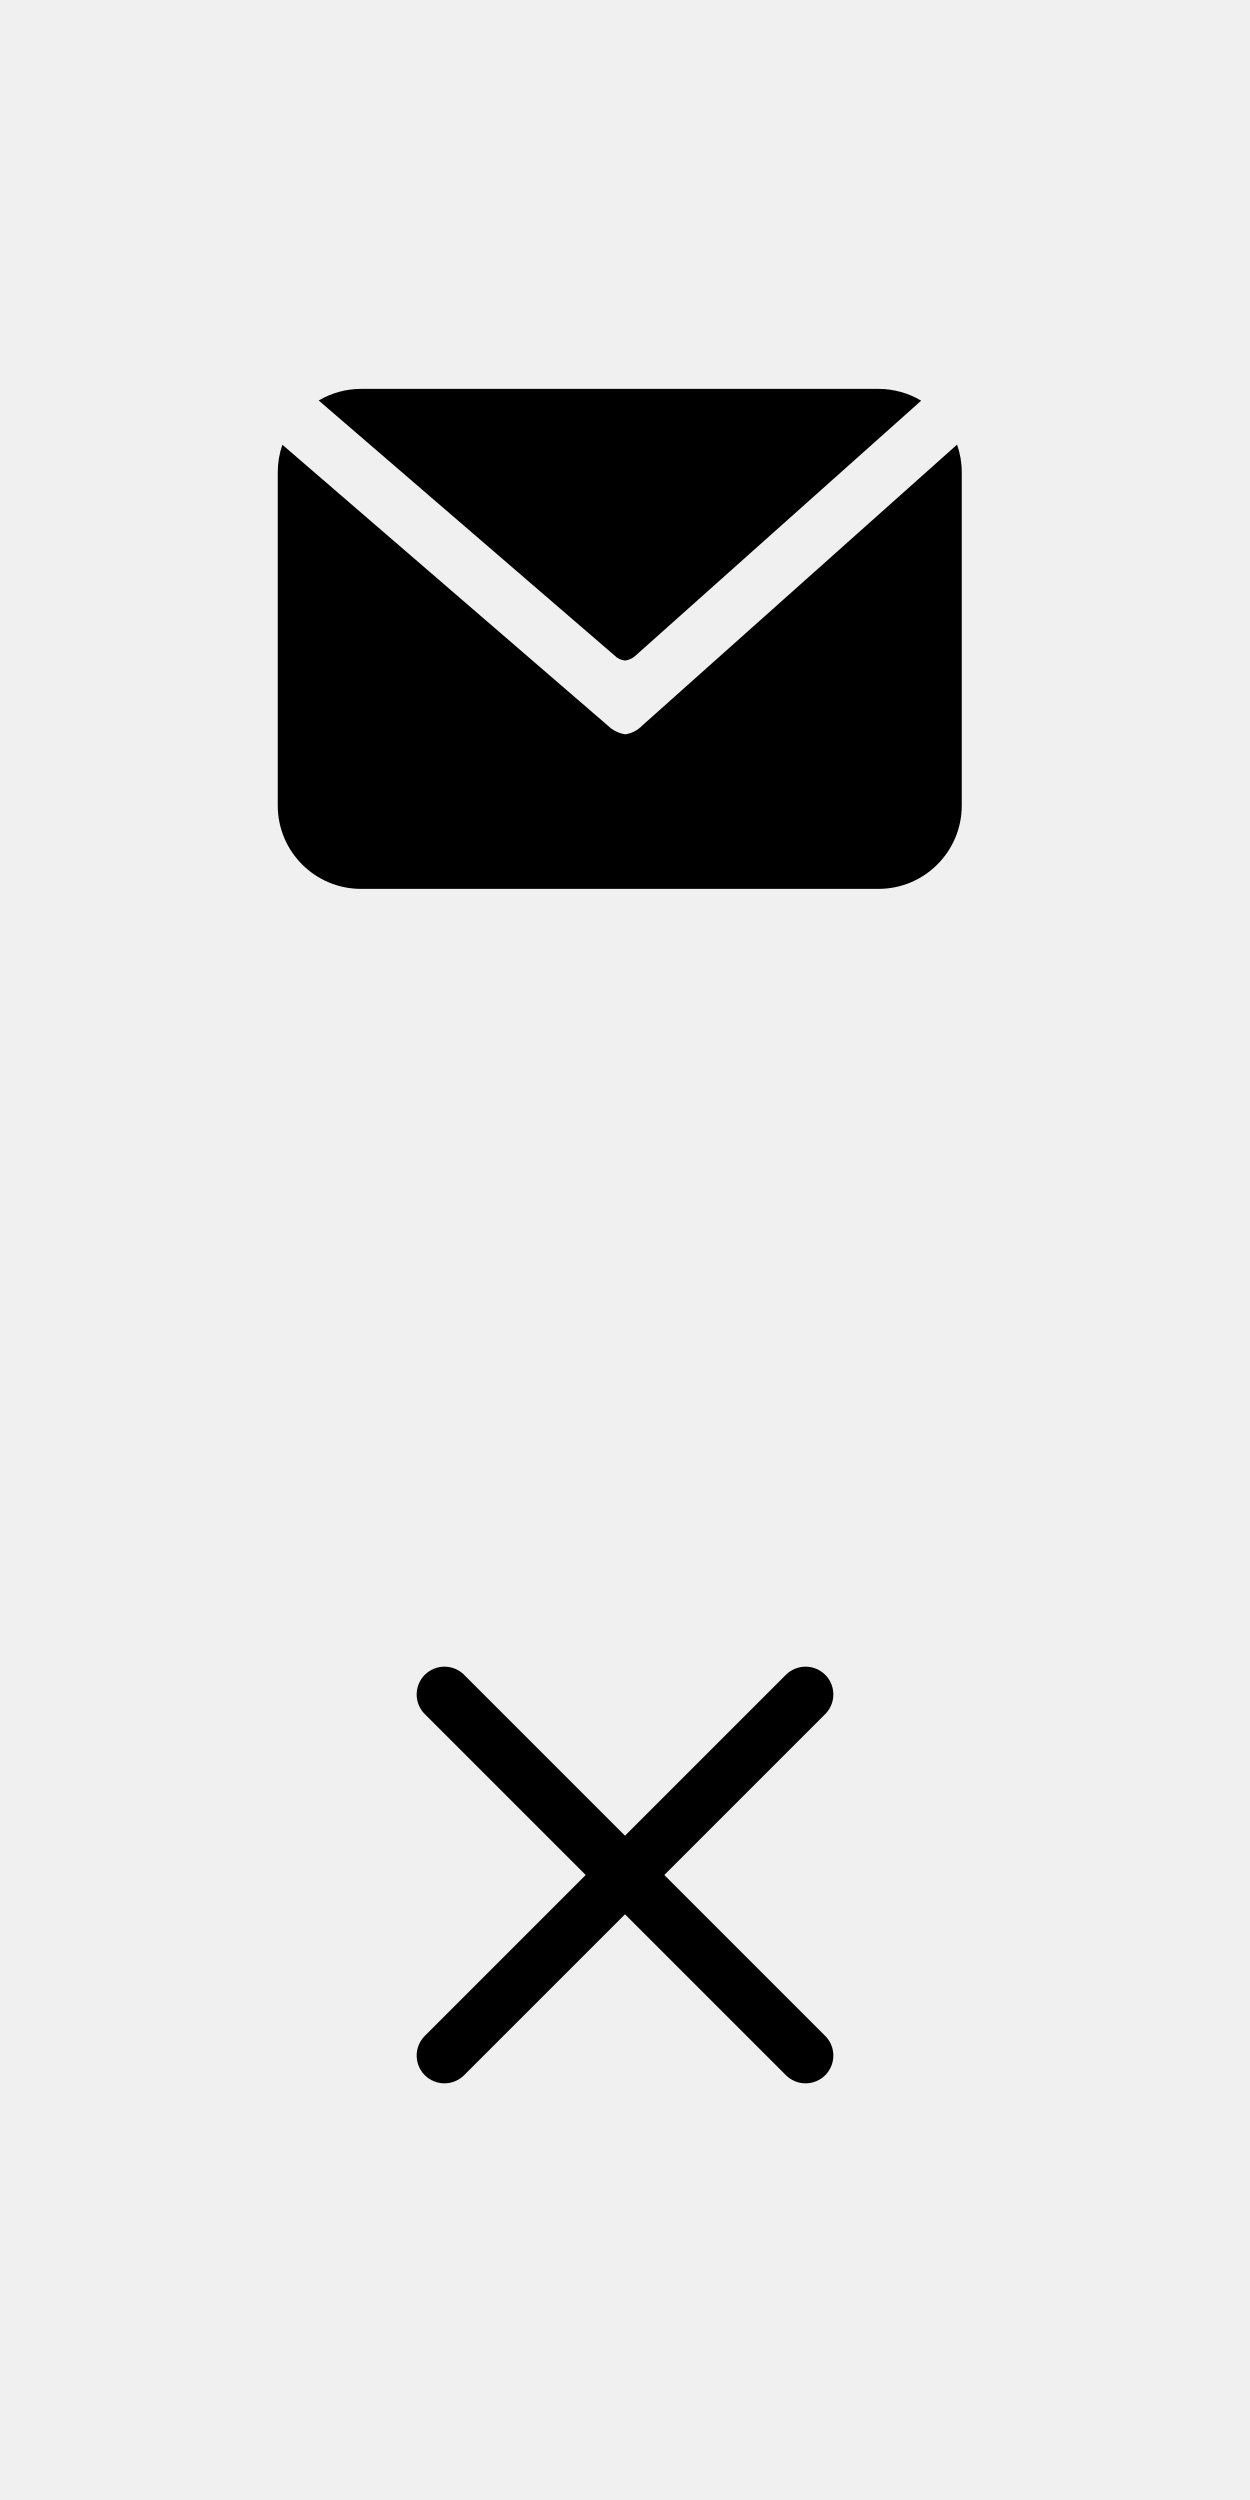
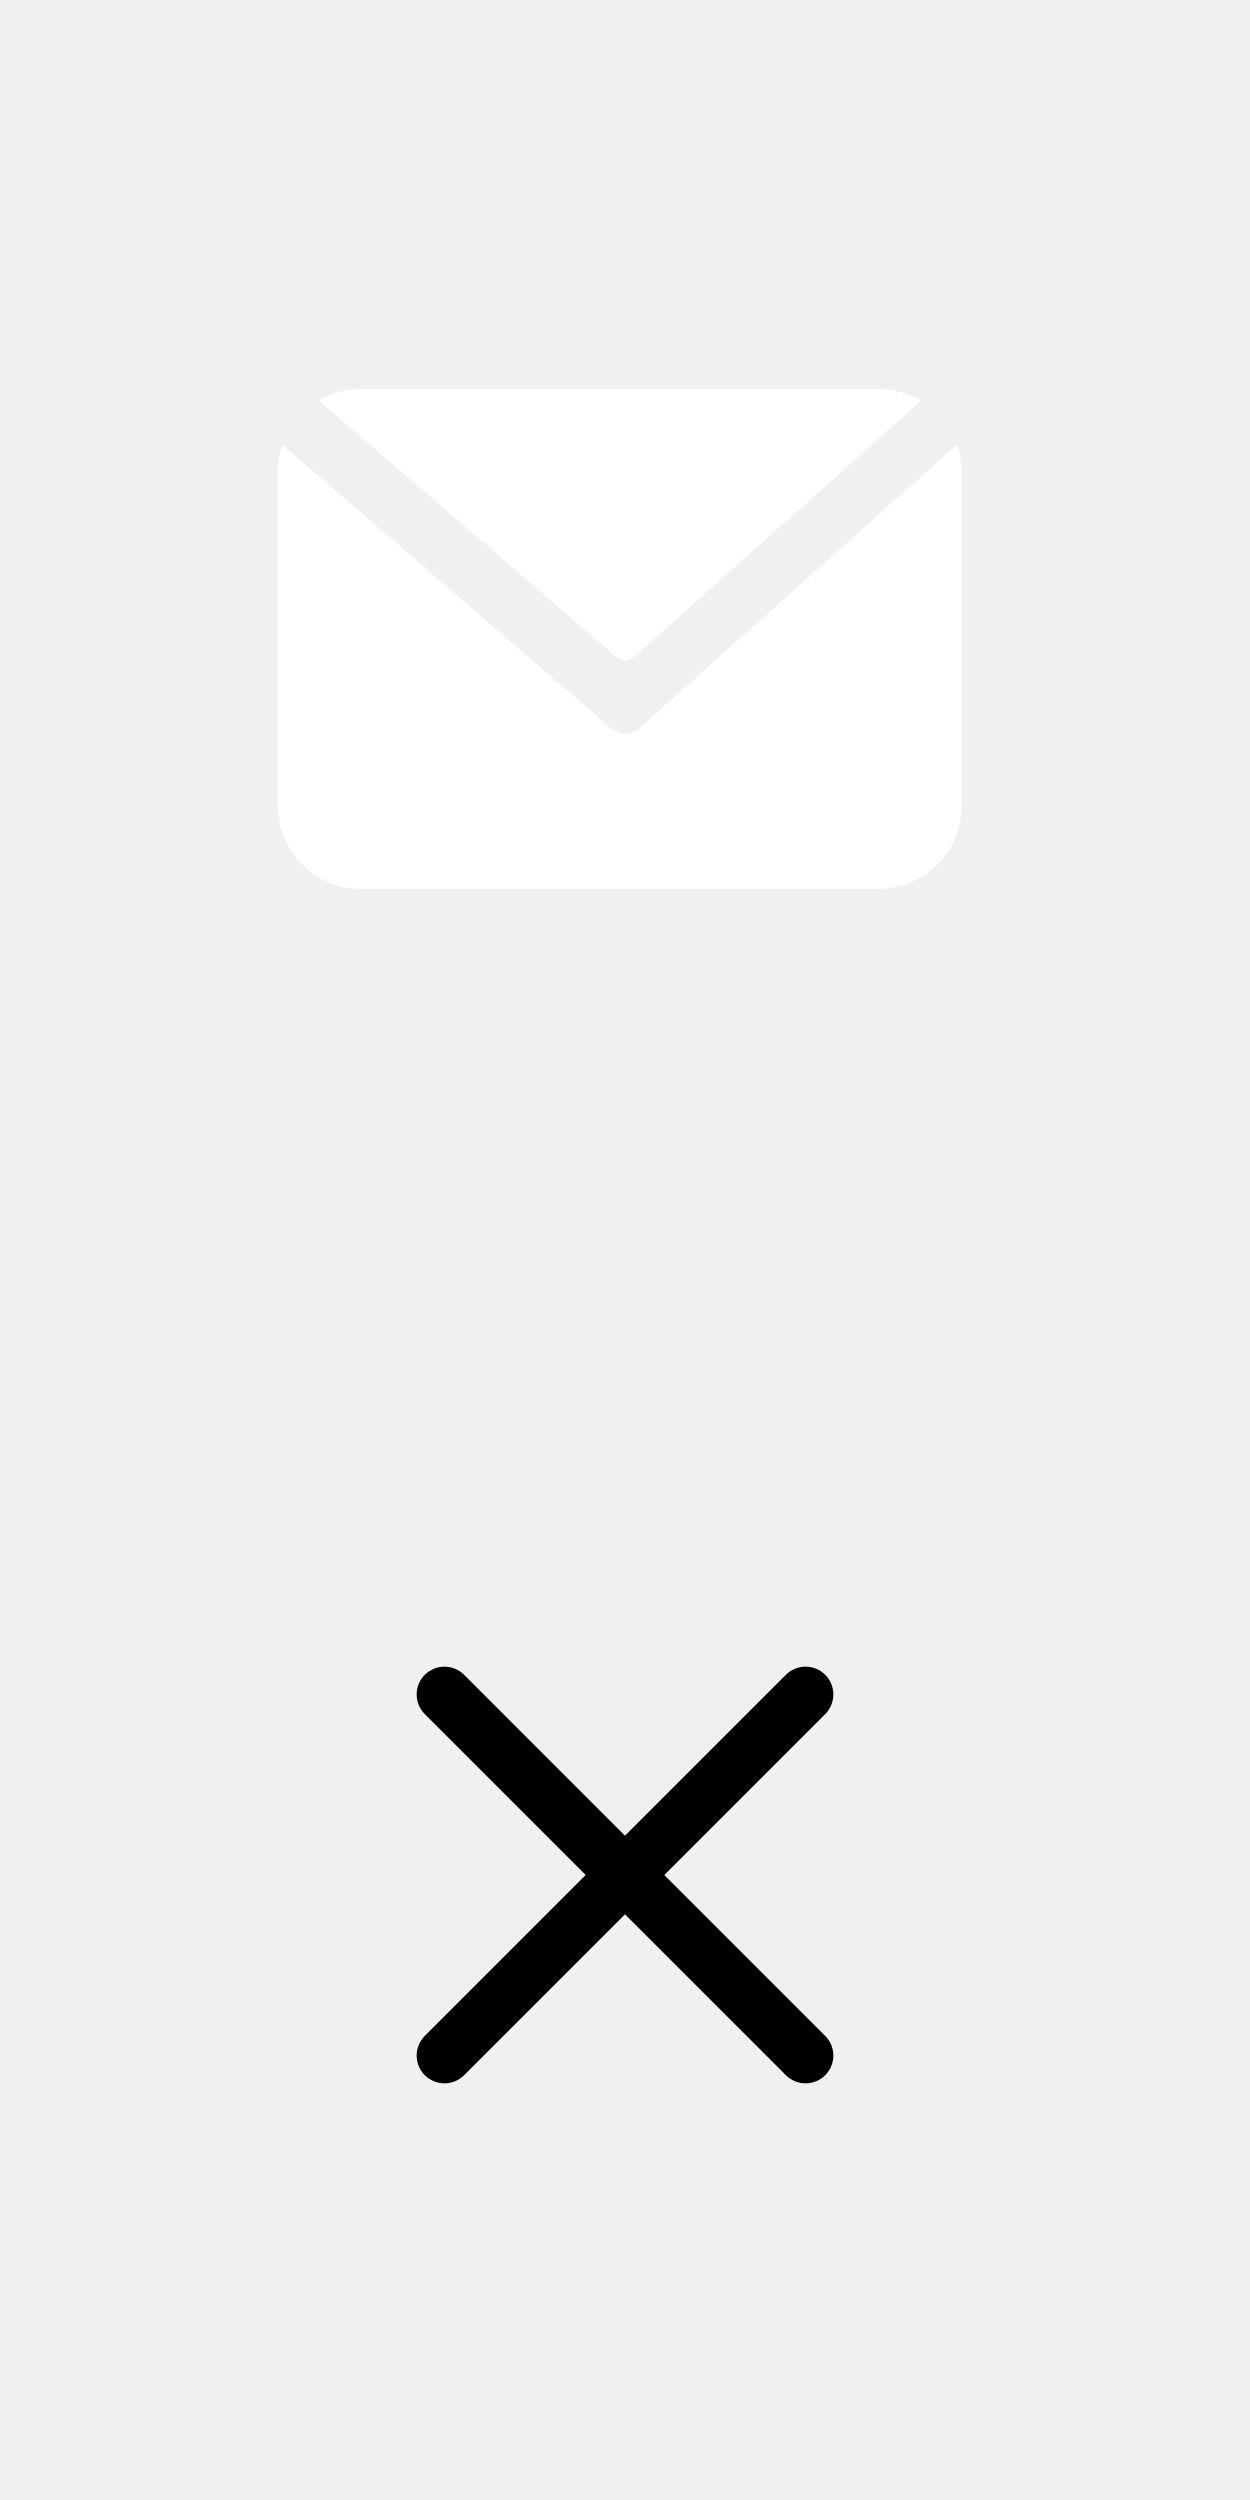
<svg xmlns="http://www.w3.org/2000/svg" width="45" height="90" viewBox="0 0 45 90">
-   <g id="Group_214" data-name="Group 214" transform="translate(-4361 -990)">
+   <g id="Group_214" fill="#fff" data-name="Group 214" transform="translate(-4361 -990)">
    <rect id="Rectangle_62" data-name="Rectangle 62" width="45" height="45" transform="translate(4361 1035)" fill="#fff" opacity="0" />
    <rect id="Rectangle_63" data-name="Rectangle 63" width="45" height="45" transform="translate(4361 990)" fill="#fff" opacity="0" />
    <path id="Subtraction_1" data-name="Subtraction 1" d="M22.21,18.541H3.587a3,3,0,0,1-3-3v-12a2.994,2.994,0,0,1,.167-.989l11.714,10.11a1.132,1.132,0,0,0,.631.314,1.04,1.04,0,0,0,.608-.314L25.042,2.547a2.991,2.991,0,0,1,.169.994v12A3,3,0,0,1,22.21,18.541ZM13.082,10.32a.62.62,0,0,1-.378-.188L2.061.958A3,3,0,0,1,3.587.541H22.21A3,3,0,0,1,23.75.965l-10.27,9.167a.667.667,0,0,1-.38.187Z" transform="translate(4370.412 1003.459)" />
    <g id="Group_213" data-name="Group 213" transform="translate(2529.5 40.5)">
      <line id="Line_8" data-name="Line 8" x2="13" y2="13" transform="translate(1847.5 1010.5)" fill="none" stroke="#000" stroke-linecap="round" stroke-width="2" />
      <line id="Line_9" data-name="Line 9" x2="13" y2="13" transform="translate(1860.5 1010.5) rotate(90)" fill="none" stroke="#000" stroke-linecap="round" stroke-width="2" />
    </g>
  </g>
</svg>
